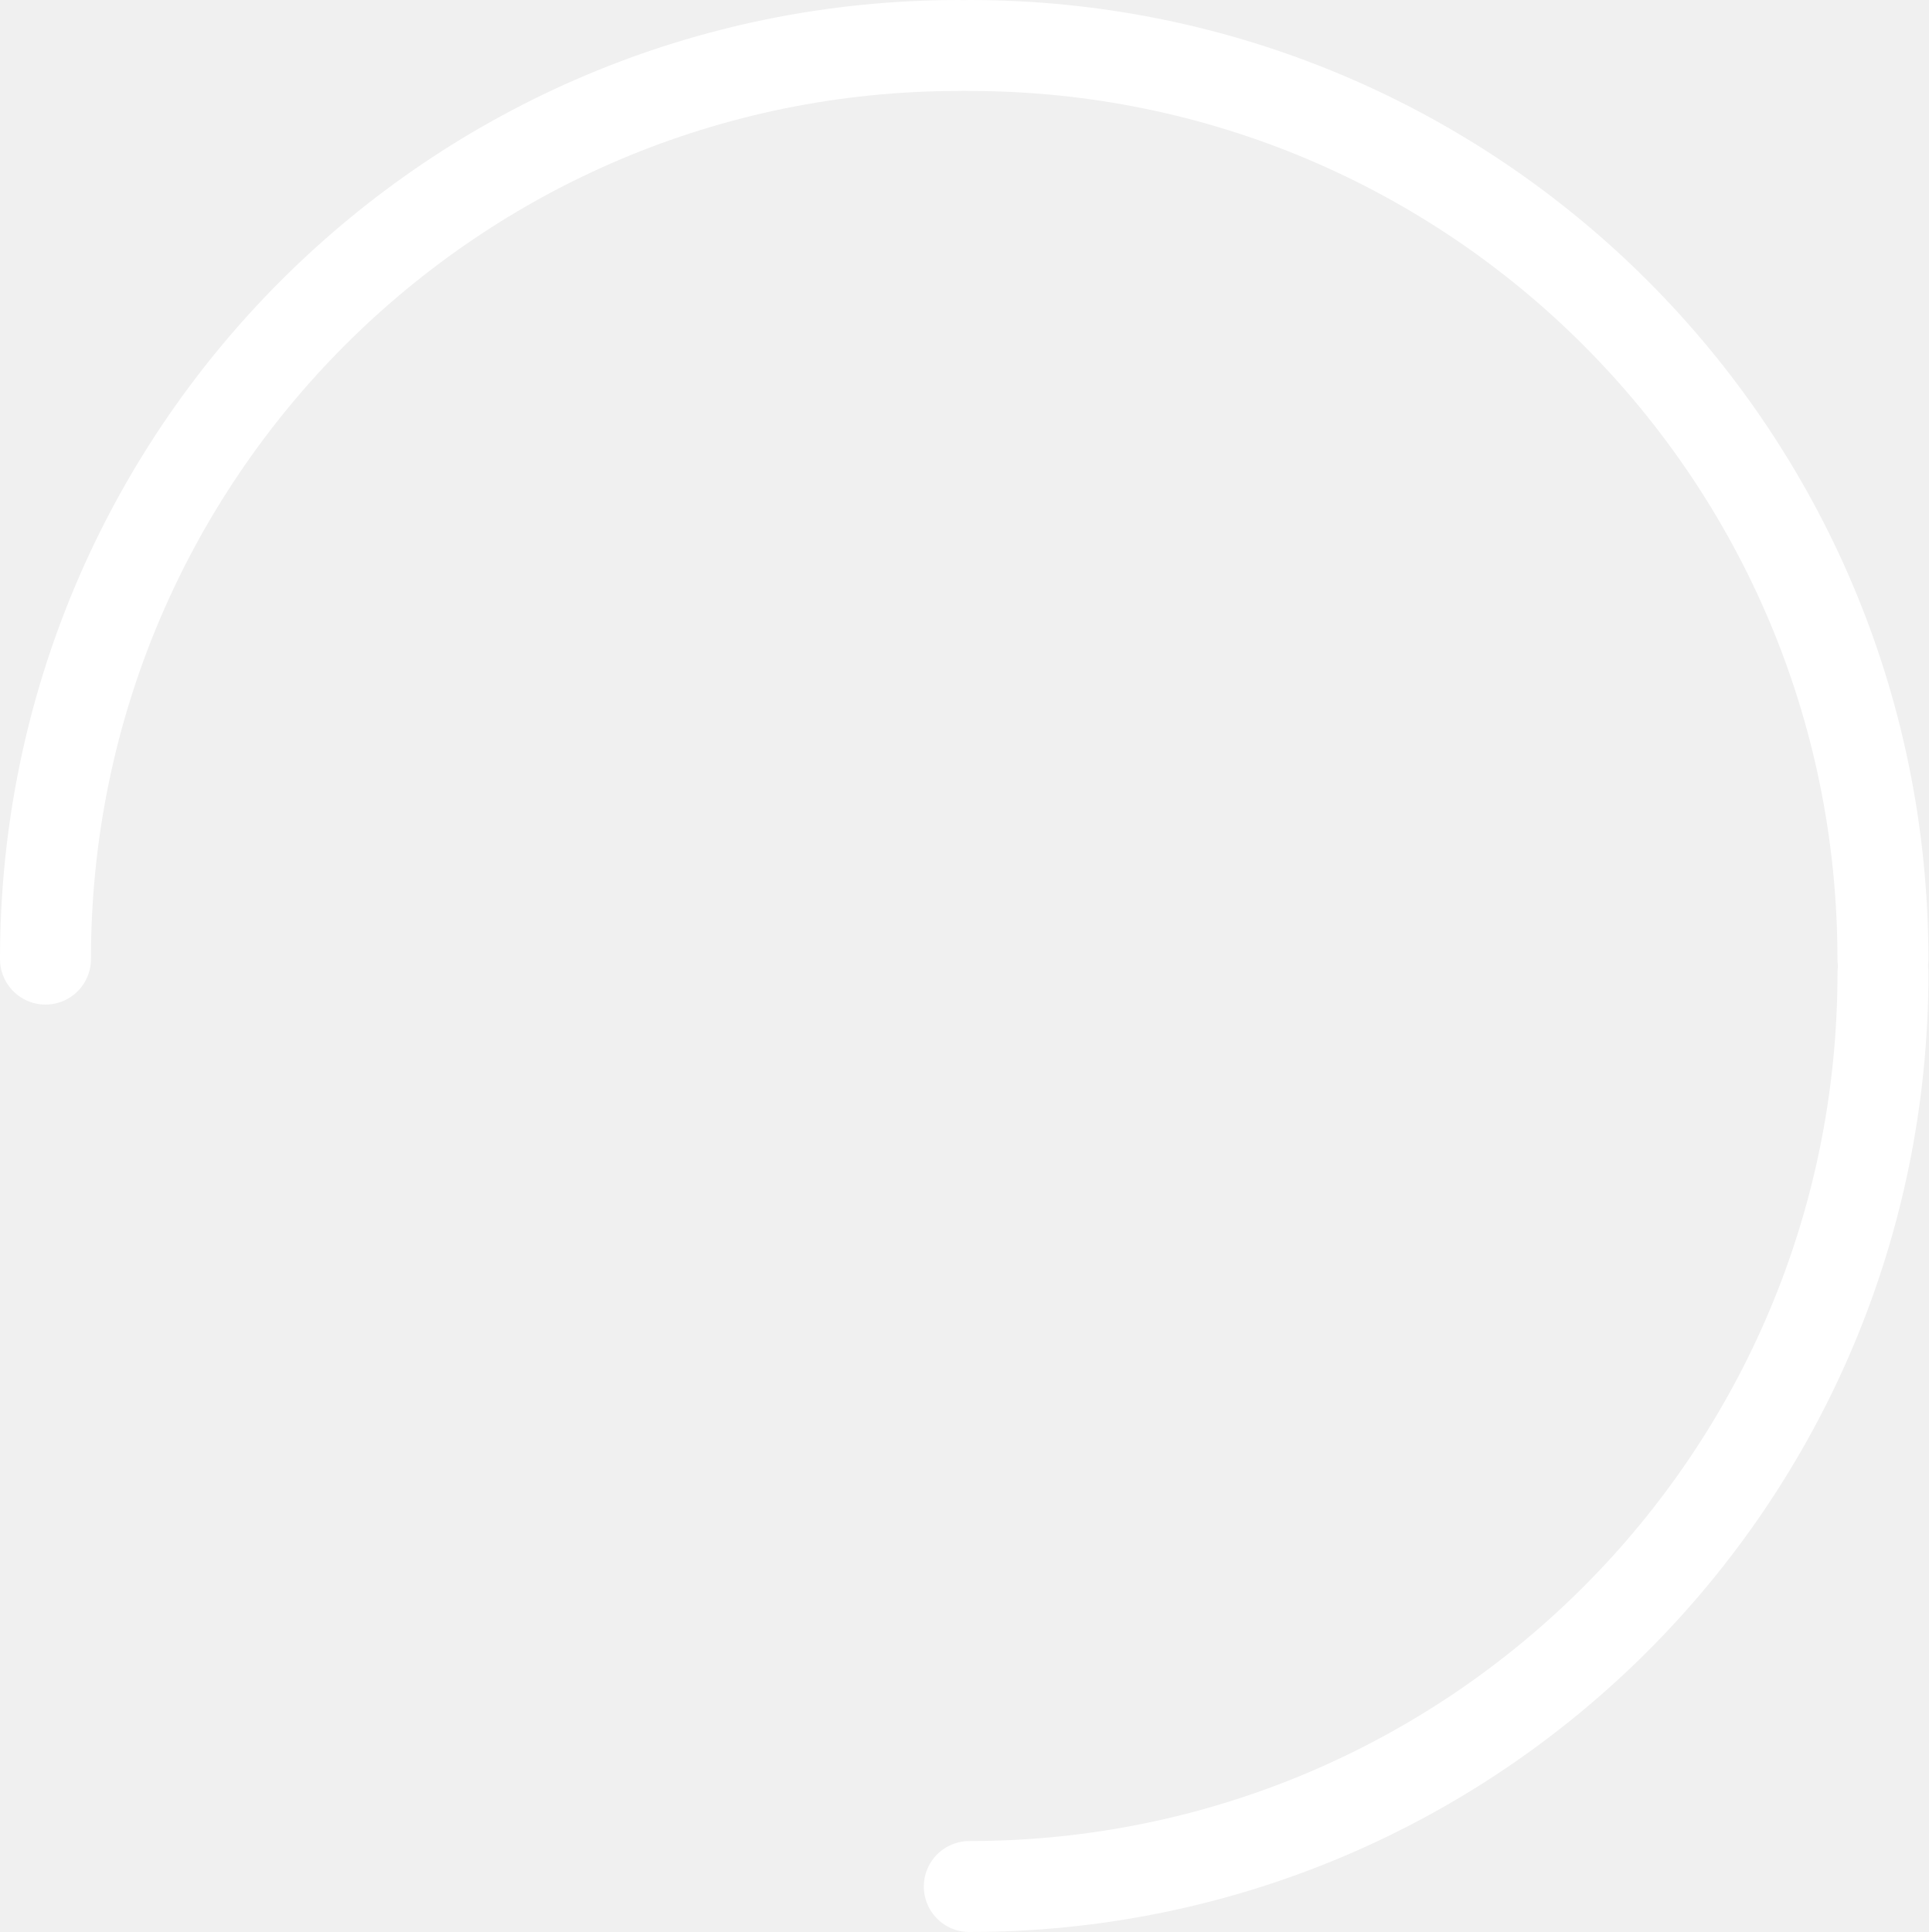
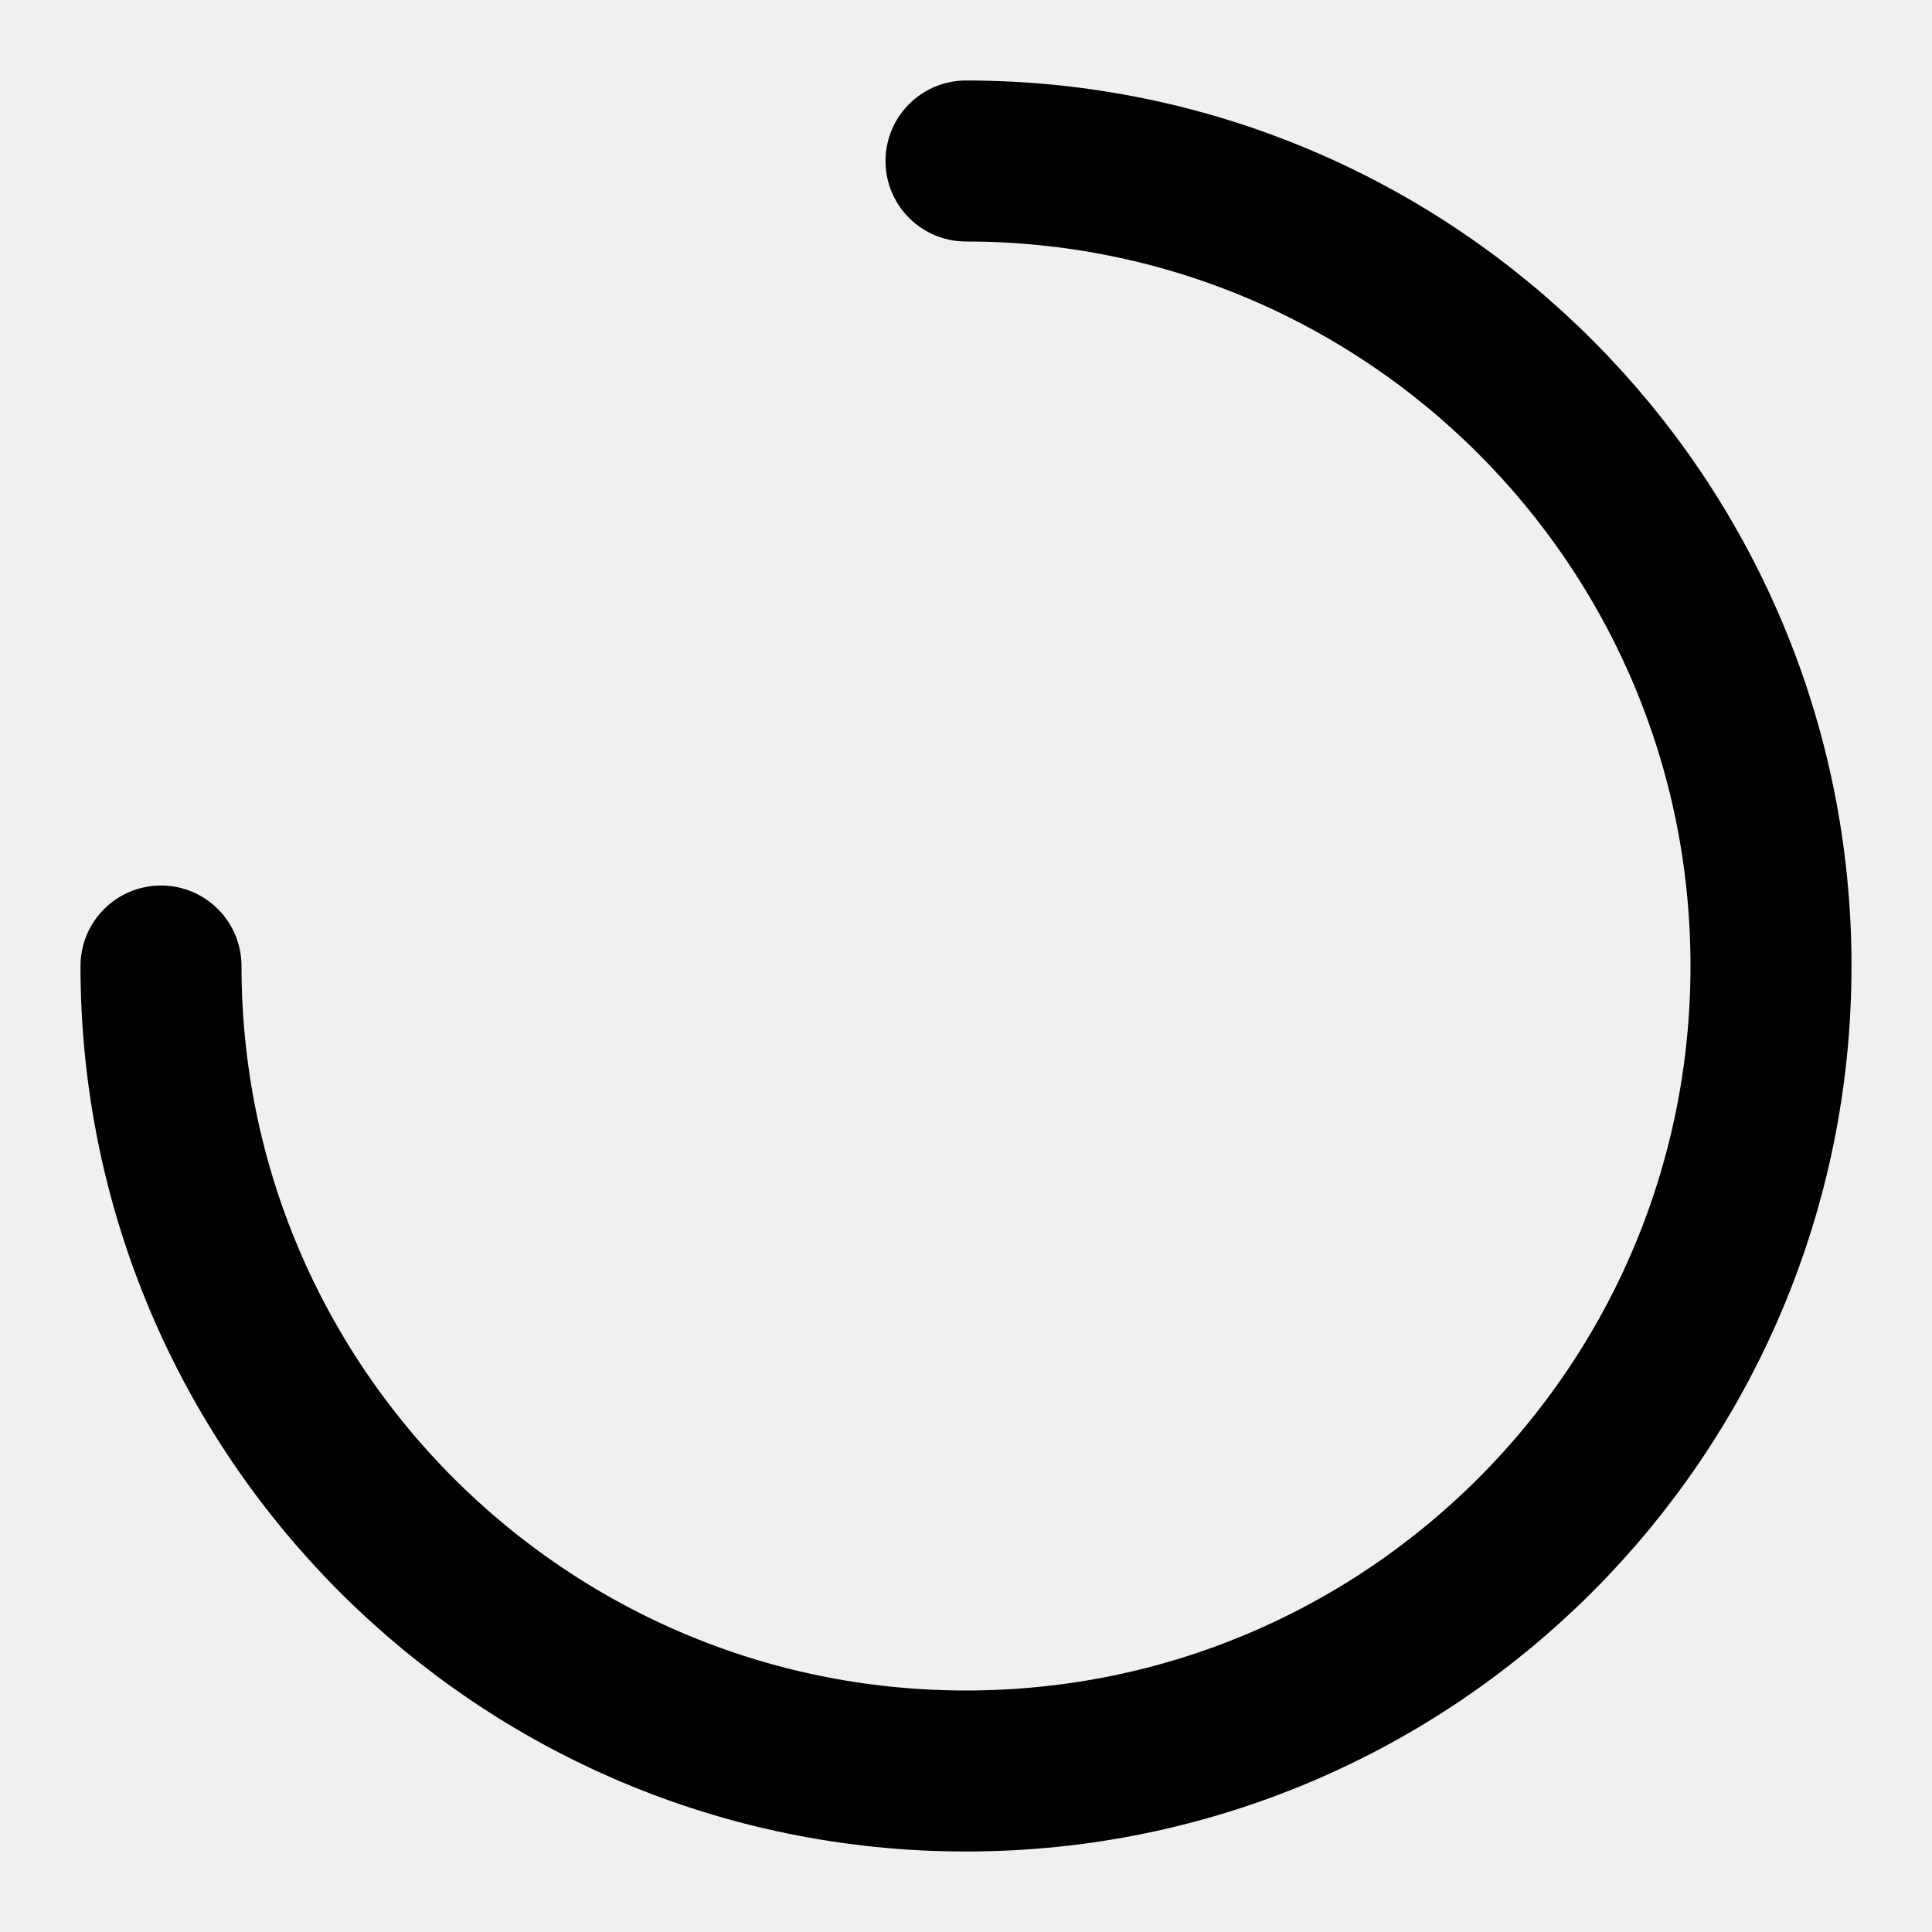
- <svg xmlns="http://www.w3.org/2000/svg" id="Layer_1" data-name="Layer 1" viewBox="0 0 424.02 424.83">
-   <defs>
-     <style>
-       .cls-1 {
-         fill: none;
-         stroke: #fff;
-         stroke-linecap: round;
-         stroke-miterlimit: 10;
-         stroke-width: 20px;
-       }
-     </style>
-   </defs>
-   <path class="cls-1" d="m10,210.9C10,99.85,99.85,10,210.9,10" />
-   <path class="cls-1" d="m414.02,210.9c0-111.04-89.85-200.9-200.9-200.9" />
-   <path class="cls-1" d="m213.13,414.83c111.04,0,200.9-89.85,200.9-200.9" />
+ <svg xmlns="http://www.w3.org/2000/svg" fill="none" height="48" viewBox="0 0 48 48" width="48">
+   <path d="M4 24C4 35.046 12.954 44 24 44C35.046 44 44 35.046 44 24C44 12.954 35.046 4 24 4" stroke="black" stroke-linecap="round" stroke-linejoin="round" stroke-width="4" />
</svg>
